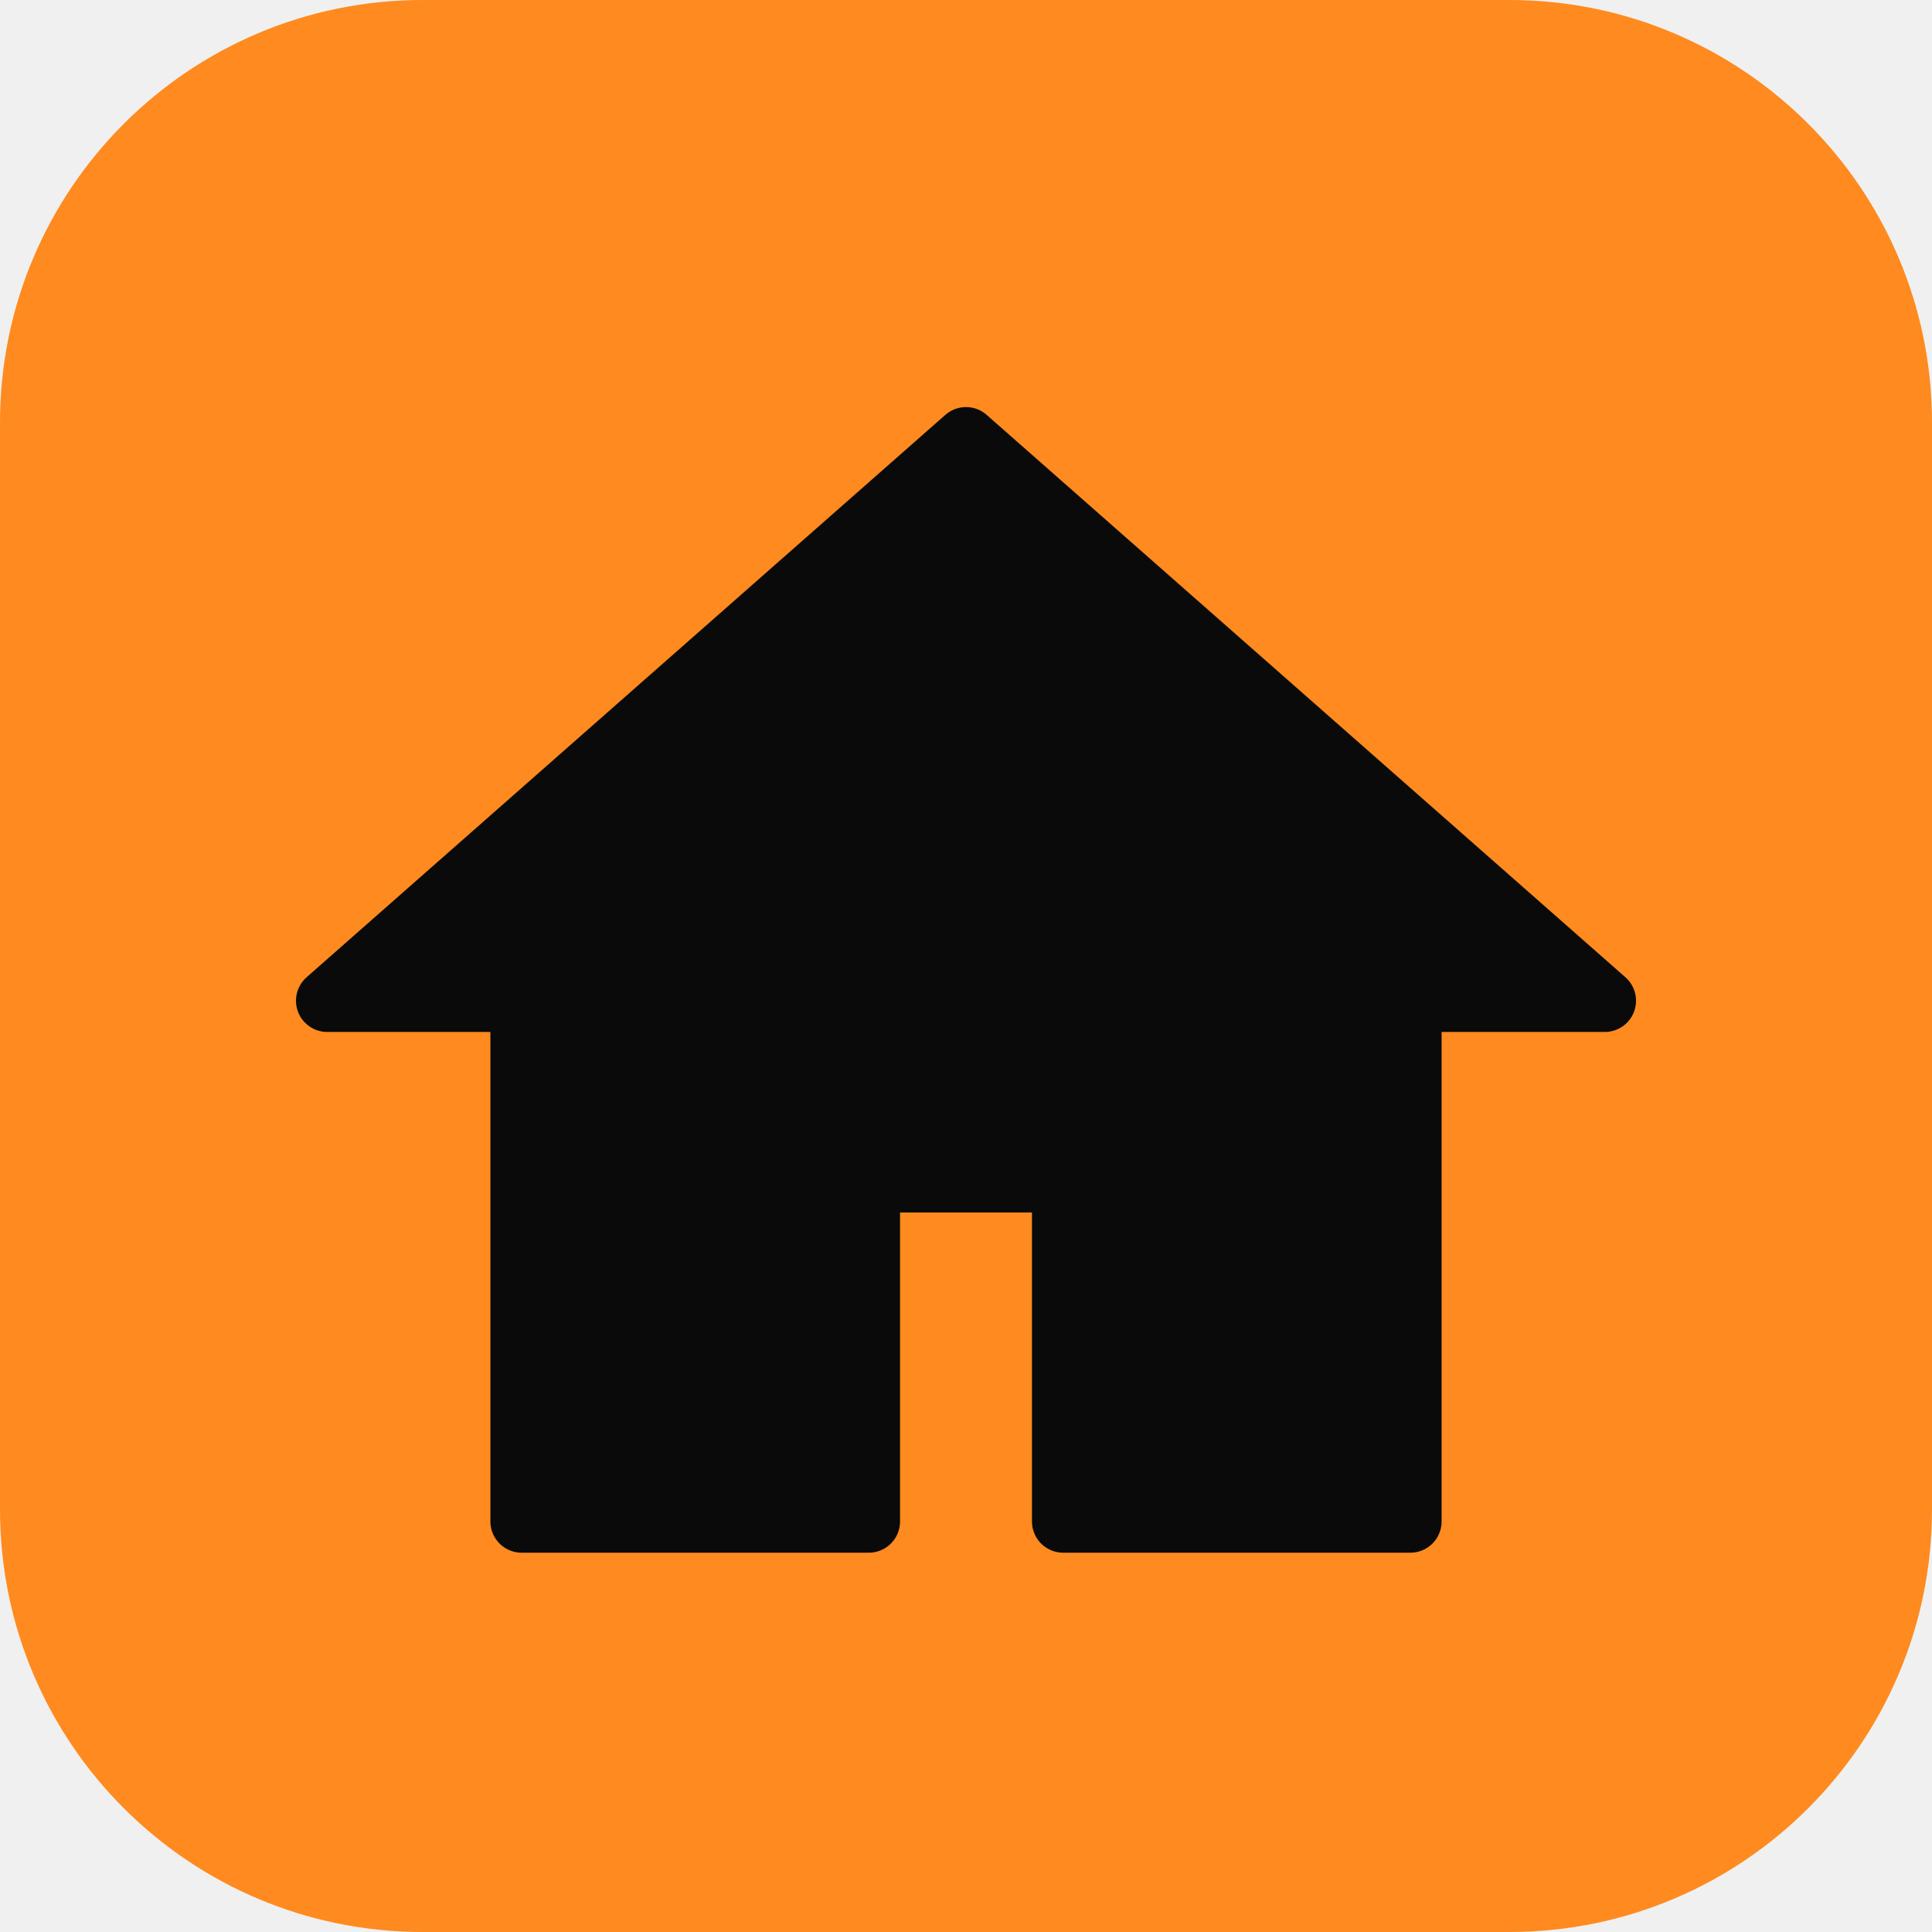
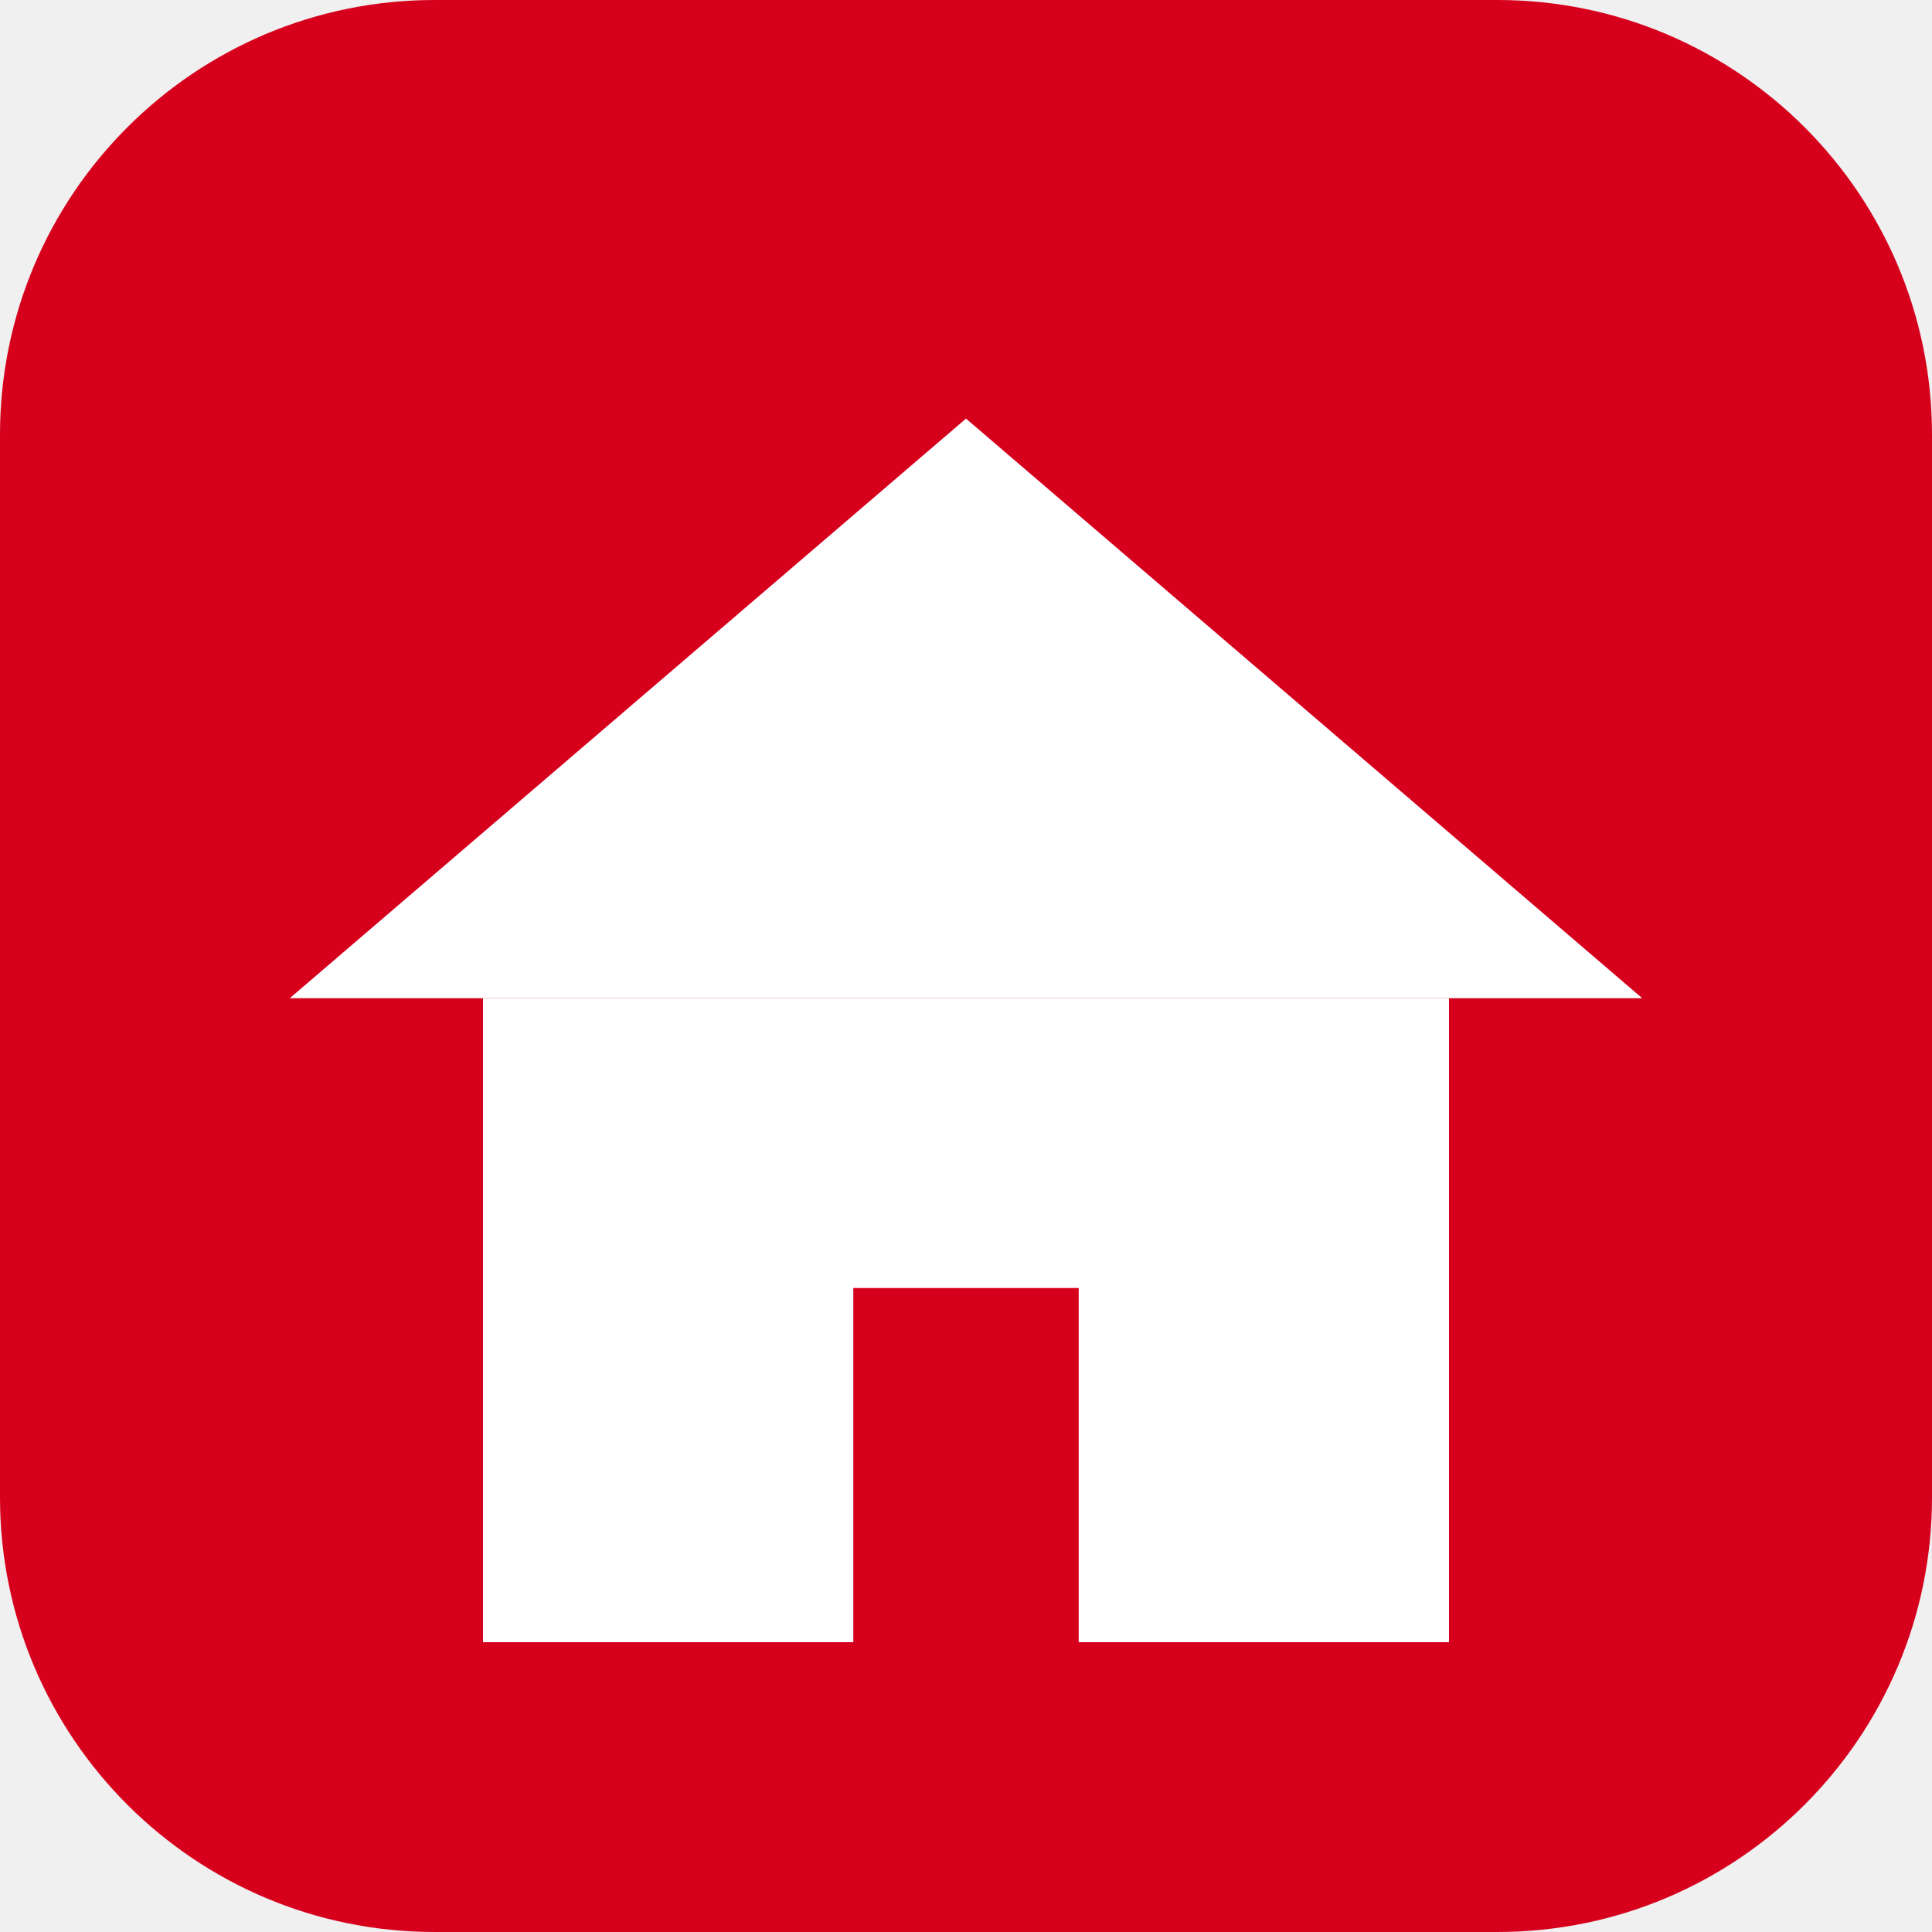
- <svg xmlns="http://www.w3.org/2000/svg" viewBox="0 0 512 512">
-   <rect width="512" height="512" rx="112" fill="#ff8a1f" />
-   <g transform="translate(20.48 20.48) scale(0.92)">
-     <path d="M256 104 72 266h56v150h100V318h56v98h100V266h56z" fill="#0a0a0a" stroke="#0a0a0a" stroke-width="18" stroke-linejoin="round" />
-   </g>
+ <svg xmlns="http://www.w3.org/2000/svg" viewBox="0 0 120 120">
+   <rect width="120" height="120" rx="27" fill="#D6001C" />
+   <polygon points="18,62 60,26 102,62" fill="#FFFFFF" />
+   <rect x="30" y="62" width="60" height="40" fill="#FFFFFF" />
+   <rect x="53" y="80" width="14" height="22" fill="#D6001C" />
</svg>
